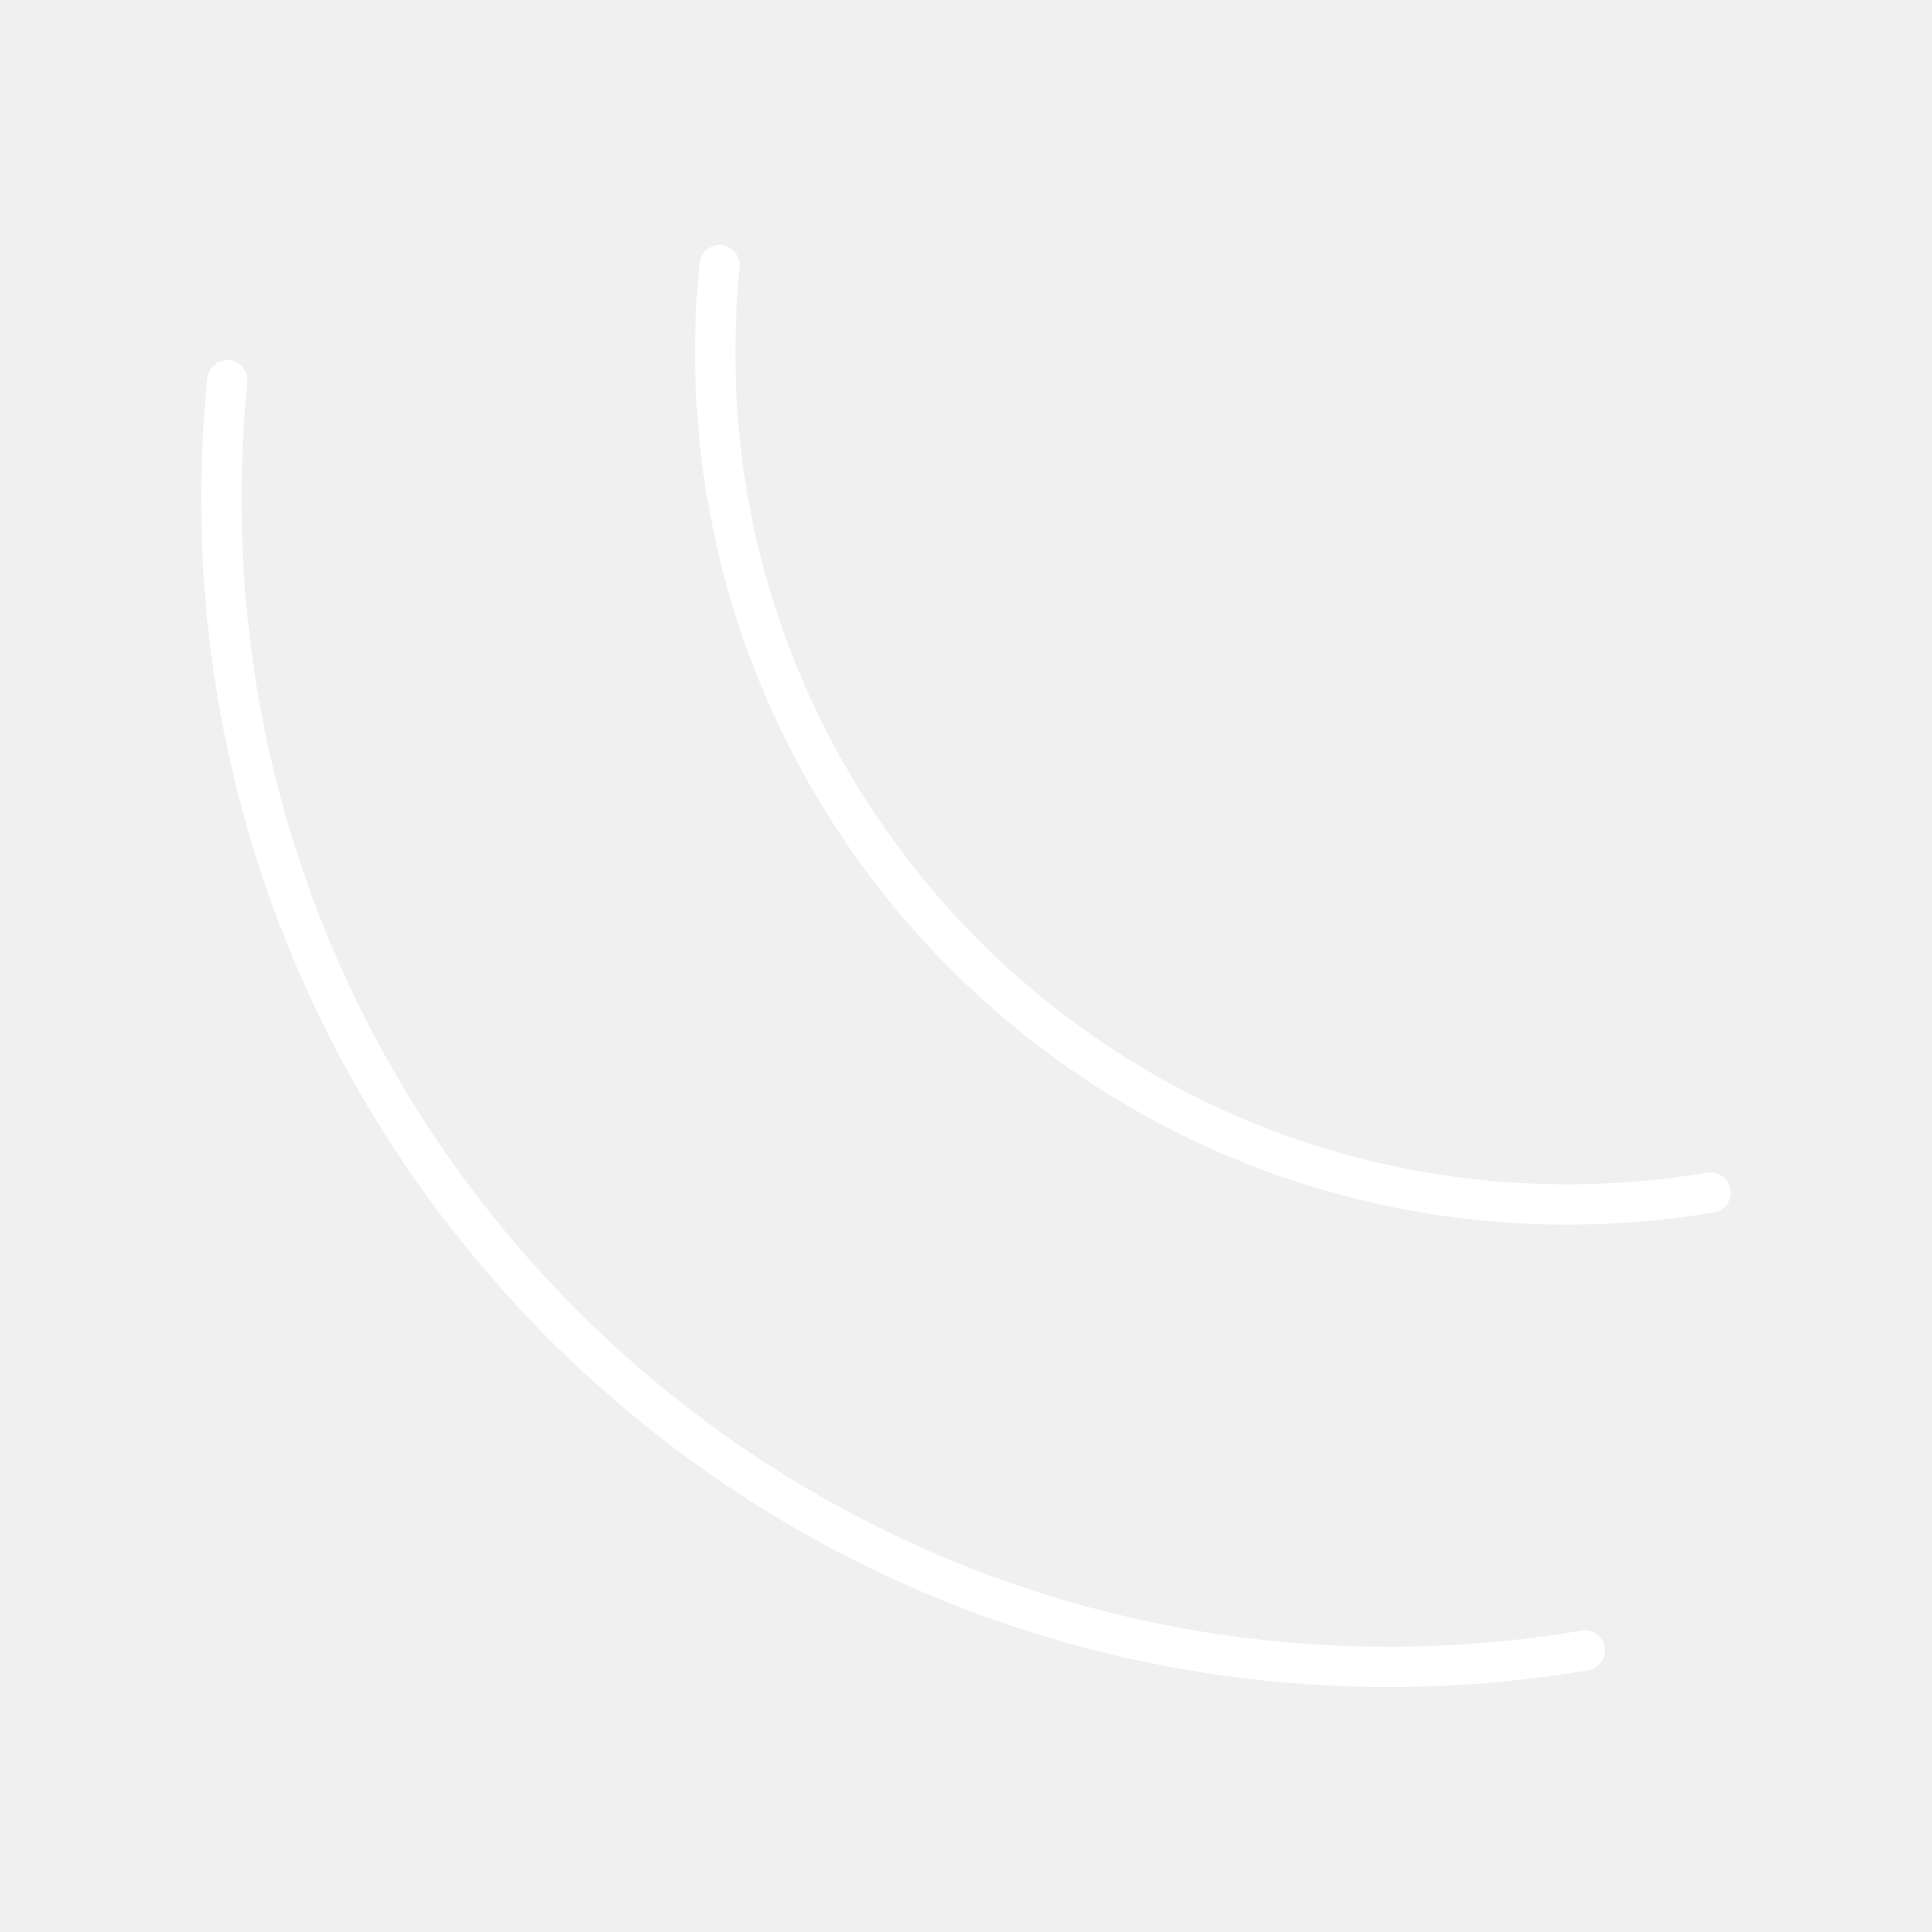
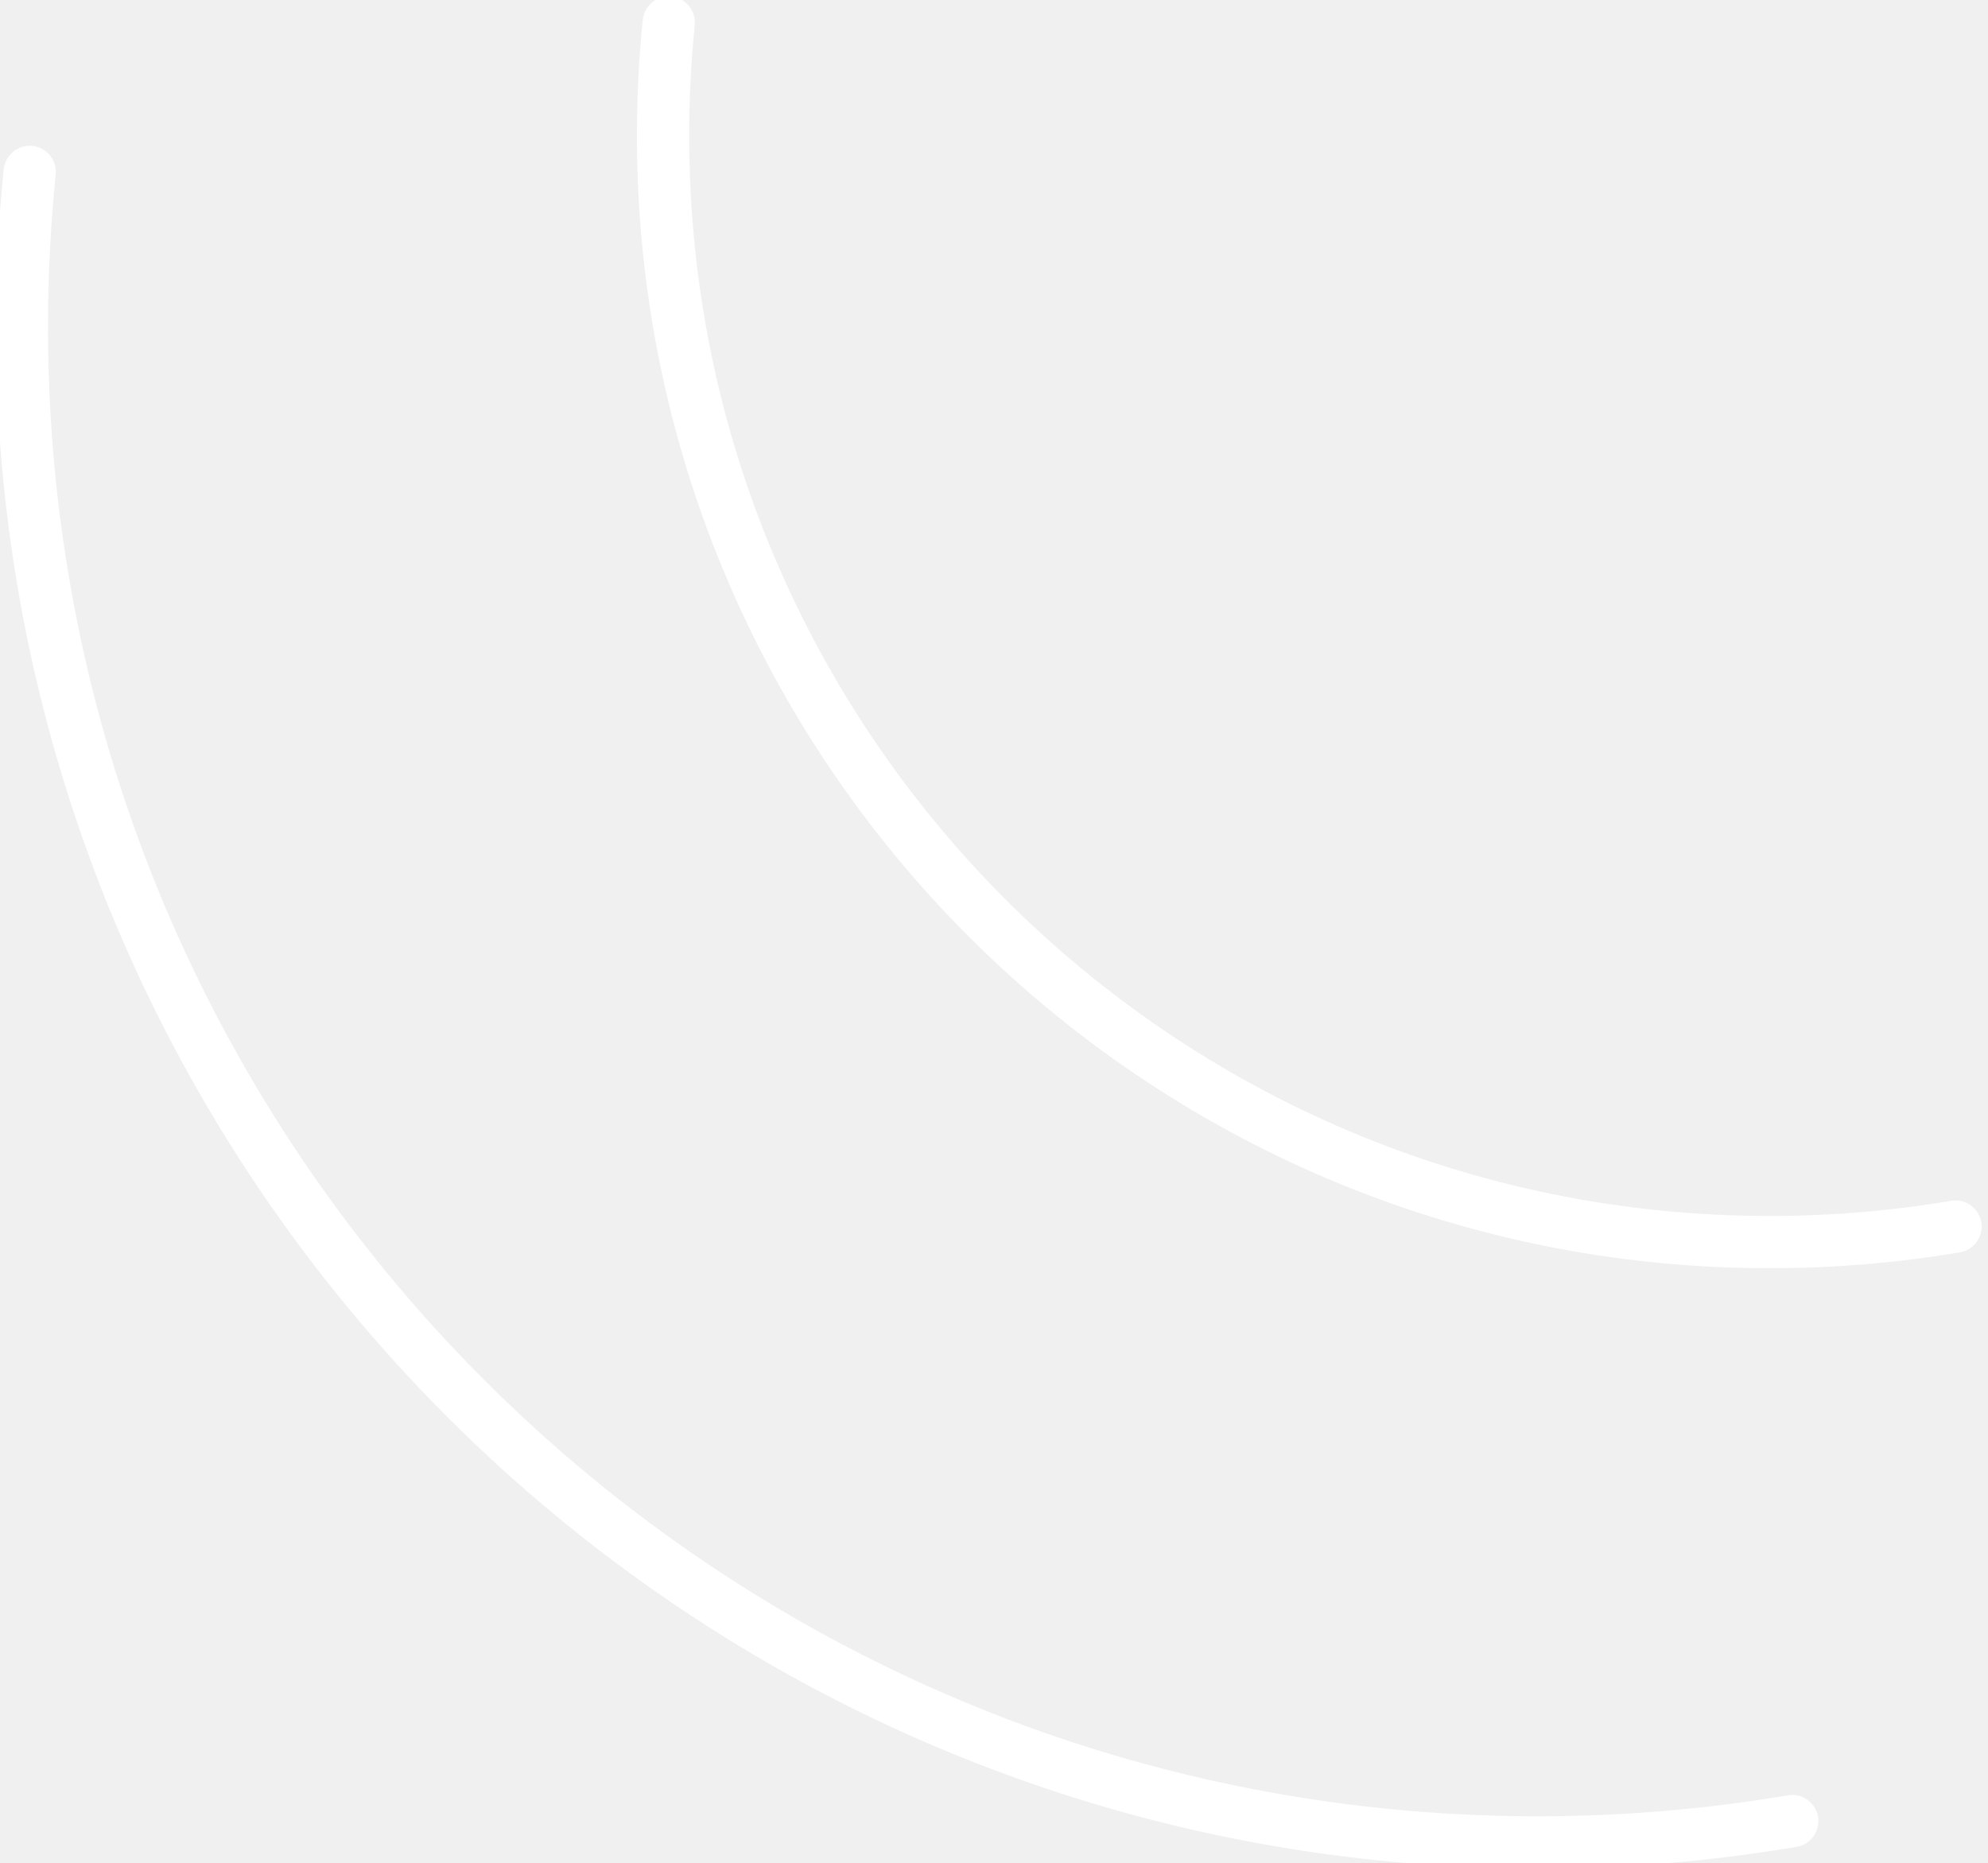
- <svg xmlns="http://www.w3.org/2000/svg" width="800px" height="800px" viewBox="0 0 48 48" fill="#000000">
+ <svg xmlns="http://www.w3.org/2000/svg" width="634" height="594" viewBox="0 0 38.04 35.64" fill="#000000" version="1.1" id="svg2">
+   <defs id="defs2" />
  <g id="SVGRepo_bgCarrier" stroke-width="0" />
  <g id="SVGRepo_tracerCarrier" stroke-linecap="round" stroke-linejoin="round" />
-   <g id="SVGRepo_iconCarrier">
-     <defs>
-       <style>.a{fill:none;stroke:#ffffff;stroke-linecap:round;stroke-linejoin:round;}</style>
+   <g id="SVGRepo_iconCarrier" transform="translate(-5.081395,-6.156015)">
+     <defs id="defs1">
+       <style id="style1">.a{fill:none;stroke:#ffffff;stroke-linecap:round;stroke-linejoin:round;}</style>
    </defs>
-     <path class="a" d="M17.878,6.587a21.415,21.415,0,0,0-.109,2.165A21.173,21.173,0,0,0,38.942,29.925,21.31,21.31,0,0,0,42.5,29.628" />
-     <path class="a" d="M5.65,9.446a29.347,29.347,0,0,0-.15,2.965A29.002,29.002,0,0,0,34.502,41.413a29.2,29.2,0,0,0,4.874-.408" />
+     <path class="a" d="M 17.878,6.587 A 21.415,21.415 0 0 0 17.769,8.752 21.173,21.173 0 0 0 38.942,29.925 21.31,21.31 0 0 0 42.5,29.628" id="path1" />
+     <path class="a" d="M 5.65,9.446 A 29.347,29.347 0 0 0 5.5,12.411 29.002,29.002 0 0 0 34.502,41.413 29.2,29.2 0 0 0 39.376,41.005" id="path2" />
  </g>
</svg>
